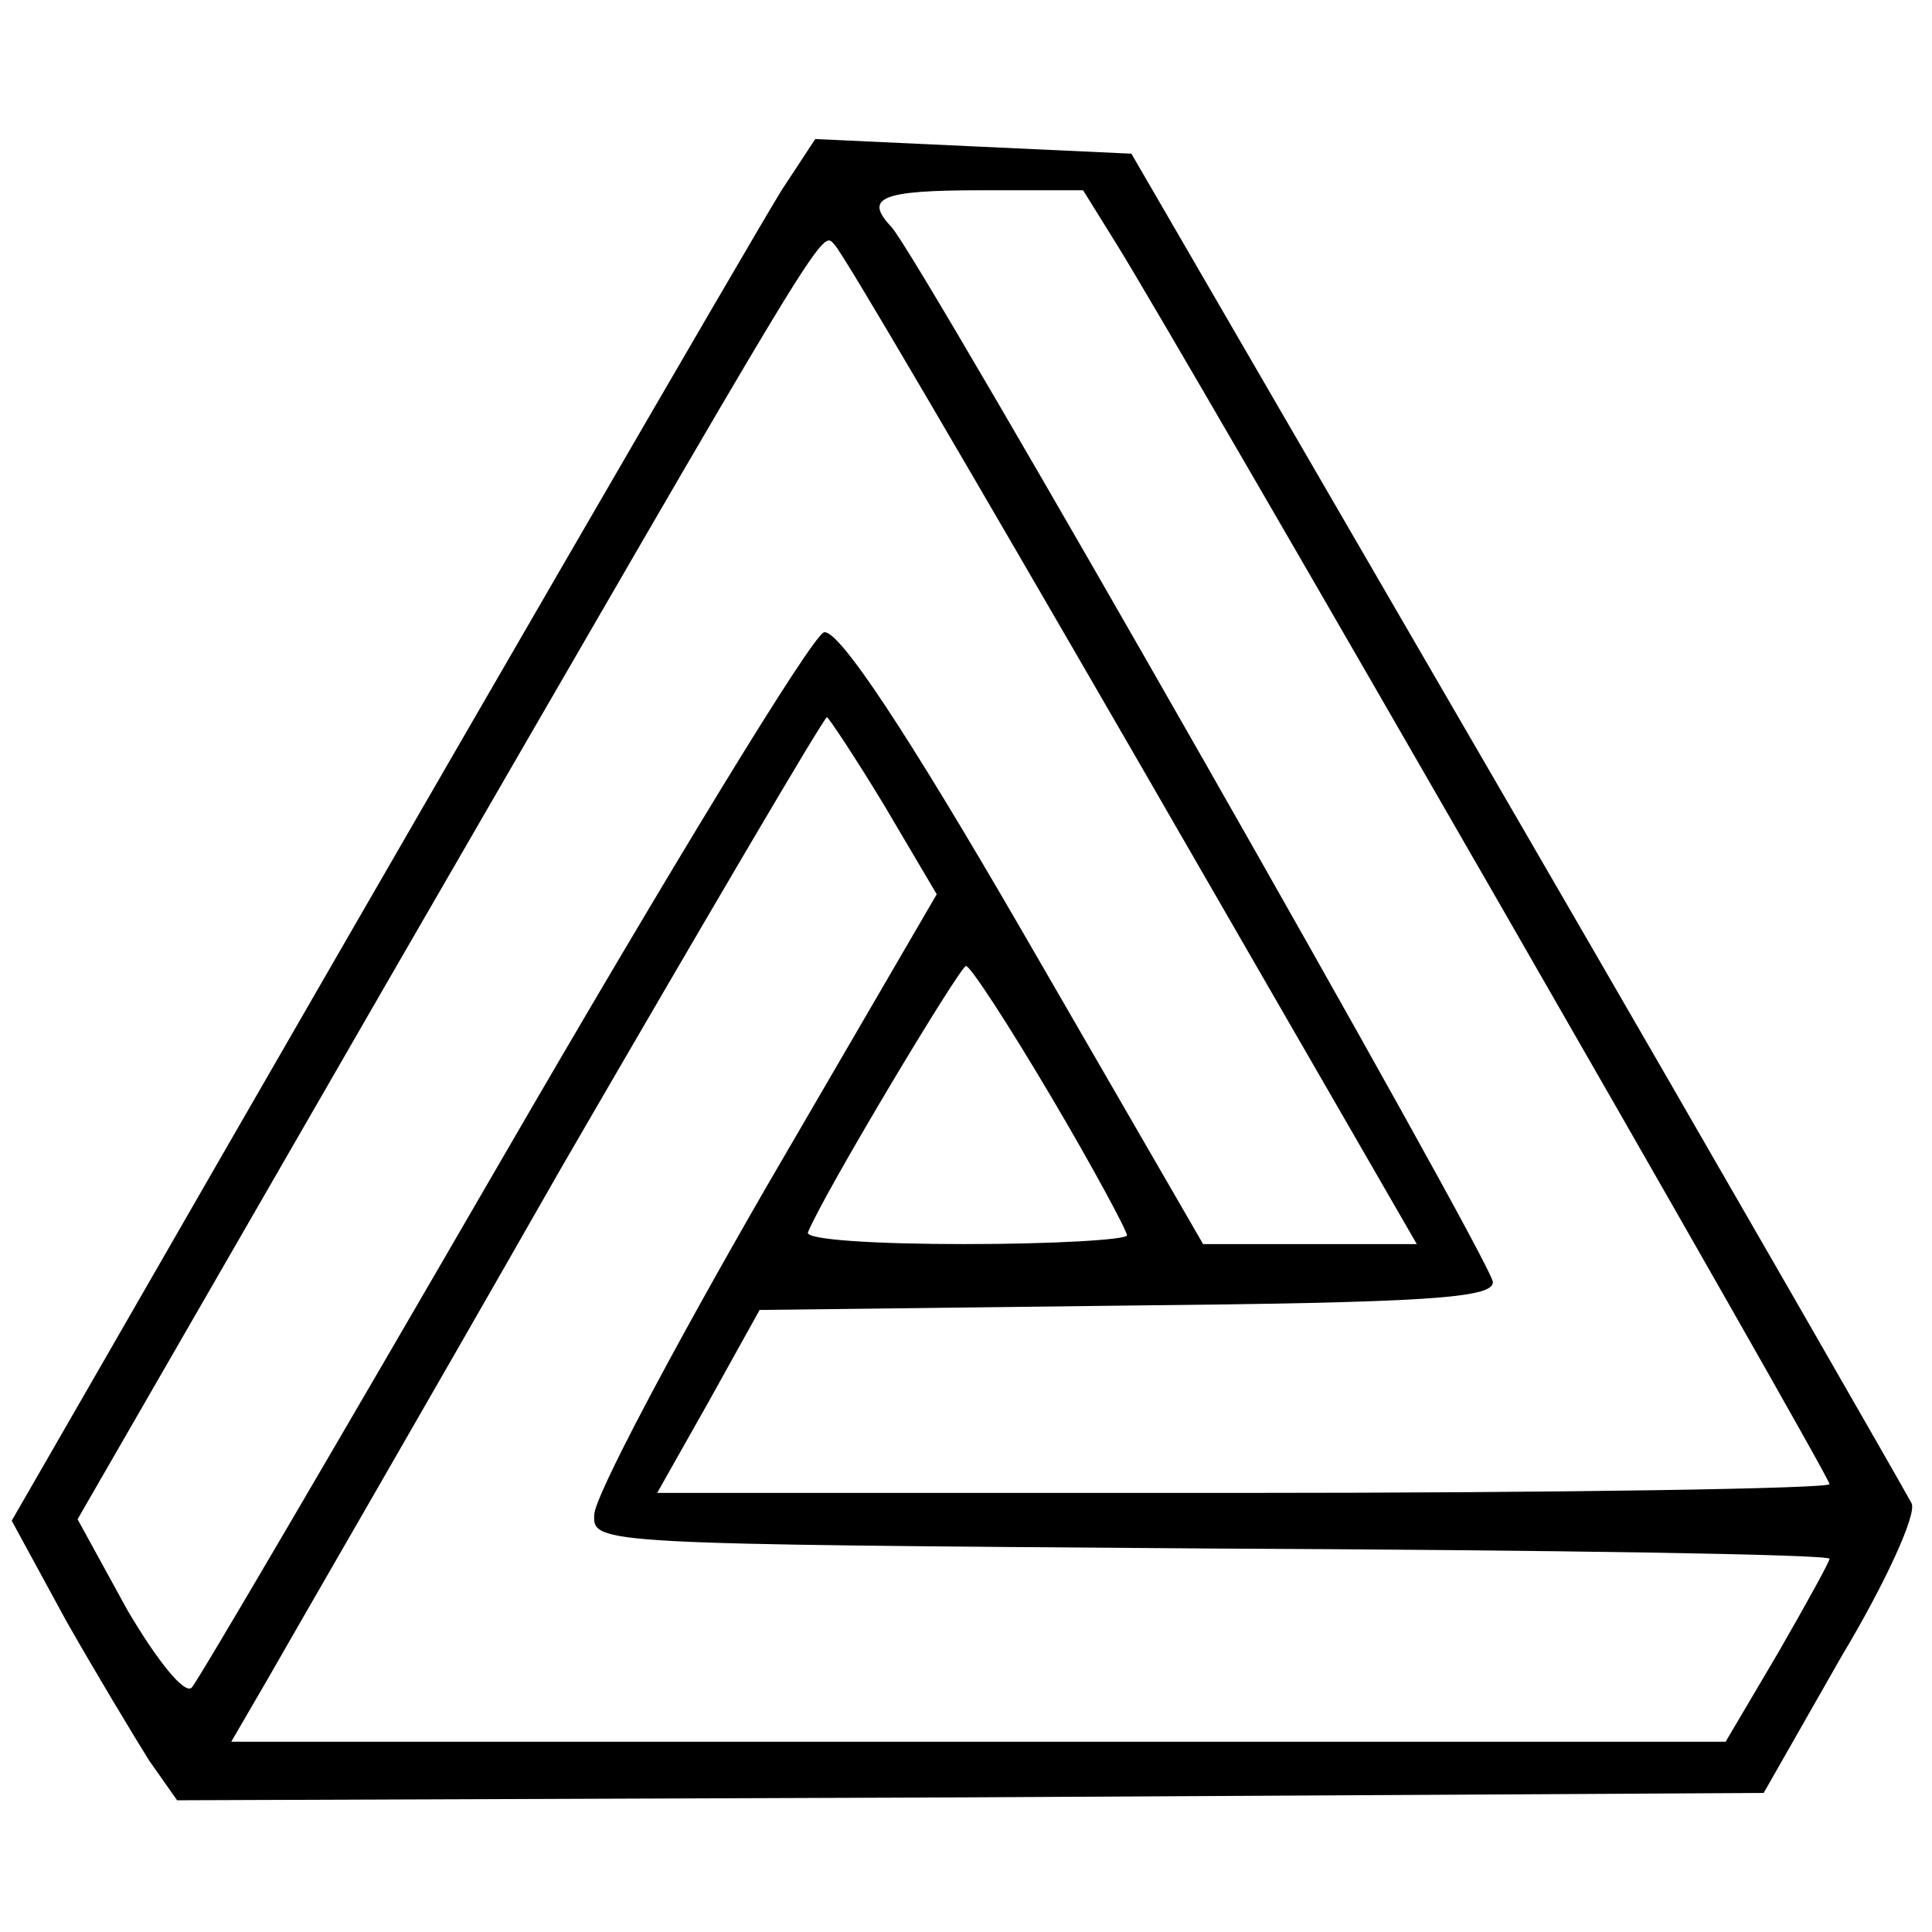
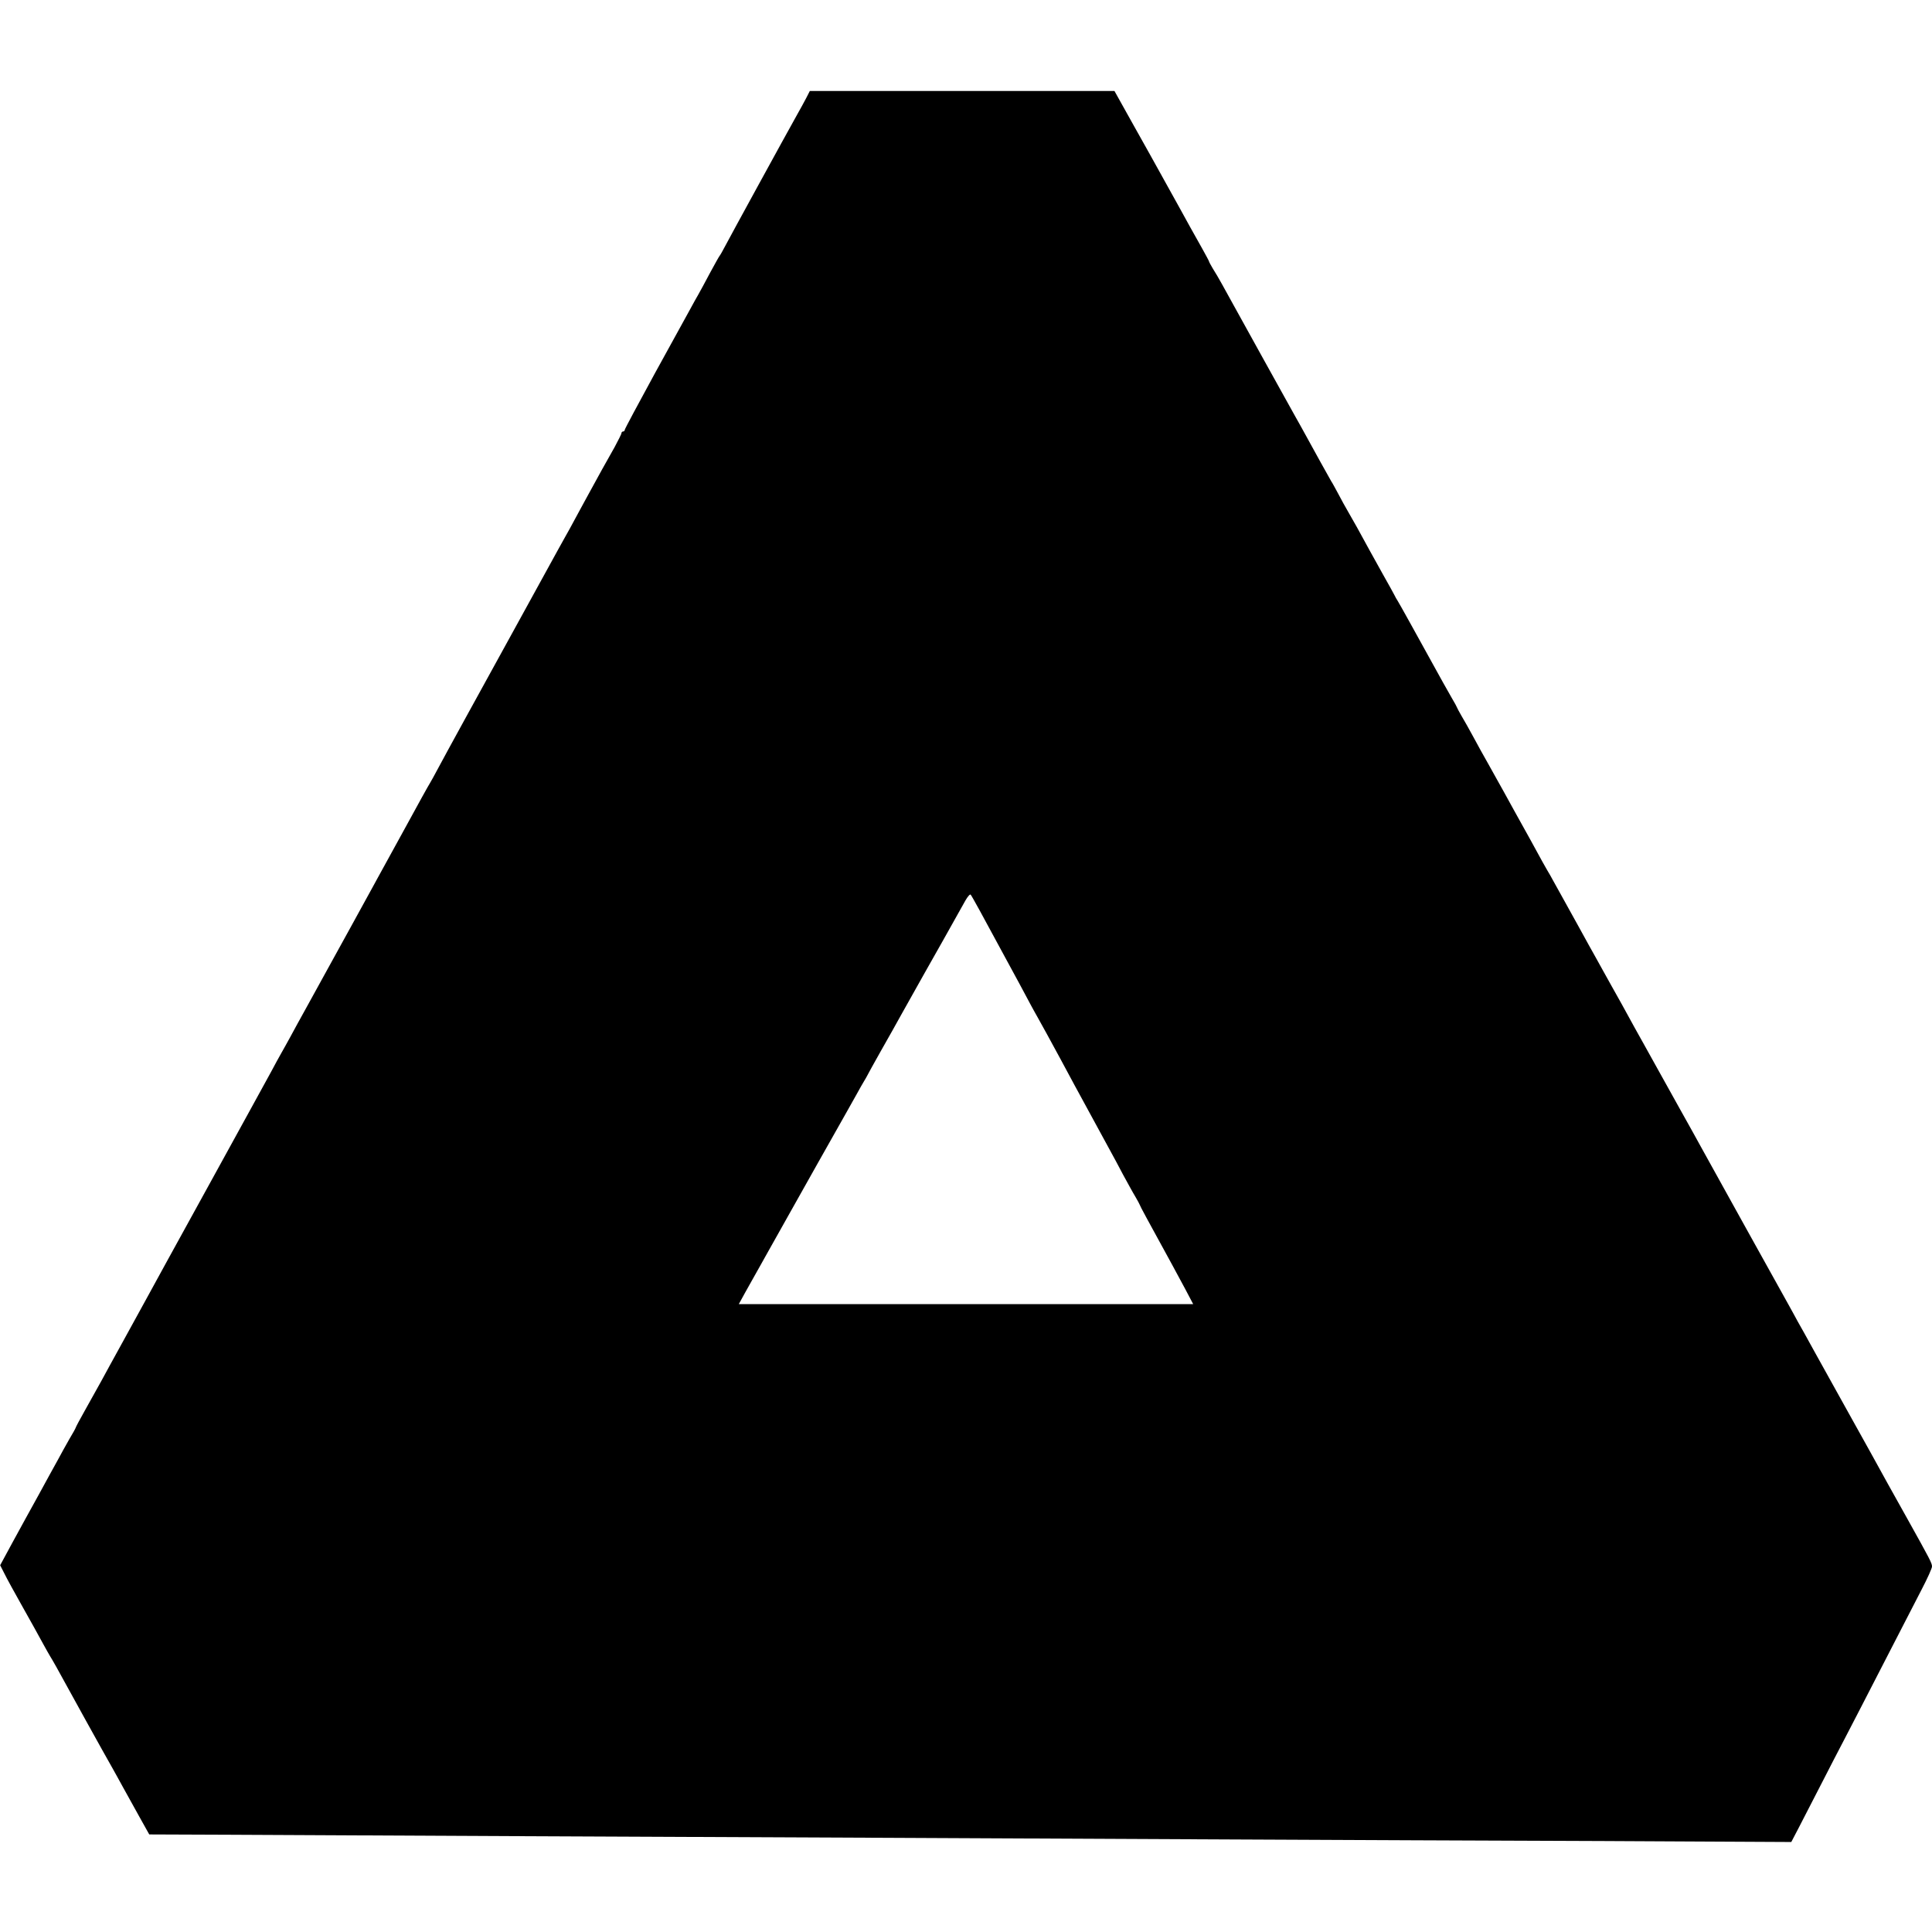
- <svg xmlns="http://www.w3.org/2000/svg" version="1.0" width="132pt" height="132pt" viewBox="0 0 132 132" preserveAspectRatio="xMidYMid meet">
-   <g transform="translate(0,132) scale(0.1,-0.1)" fill="#000000" stroke="none">
-     <path d="M534 1190 c-18 -29 -231 -396 -473 -817 l-53 -92 37 -68 c21 -37 47 -80 57 -96 l19 -27 542 2 542 3 53 93 c30 50 52 98 48 105 -3 6 -124 217 -269 467 l-264 455 -108 5 -108 5 -23 -35z m229 -37 c43 -69 487 -841 487 -847 0 -3 -180 -6 -401 -6 l-400 0 35 62 35 63 251 3 c204 2 250 5 250 16 0 13 -392 701 -411 721 -19 20 -7 25 61 25 l70 0 23 -37z m10 -345 l195 -338 -73 0 -73 0 -122 211 c-81 140 -127 209 -137 207 -8 -2 -106 -163 -219 -358 -113 -195 -209 -359 -213 -363 -5 -5 -24 19 -44 53 l-34 62 211 366 c303 524 297 515 306 505 5 -4 96 -160 203 -345z m-169 -38 l36 -61 -117 -201 c-64 -111 -117 -211 -117 -223 -1 -20 3 -20 422 -23 232 -1 422 -4 422 -7 0 -2 -16 -31 -35 -64 l-36 -61 -510 0 -511 0 25 43 c13 23 104 180 201 350 98 169 179 307 181 307 1 0 19 -27 39 -60z m114 -199 c29 -49 52 -92 52 -95 0 -3 -50 -6 -111 -6 -61 0 -109 3 -107 8 11 27 104 182 108 182 3 0 29 -40 58 -89z" />
+ <svg xmlns="http://www.w3.org/2000/svg" version="1.0" width="1200pt" height="1200pt" viewBox="0 0 1200 1200" preserveAspectRatio="xMidYMid meet">
+   <g transform="translate(0,1200) scale(0.1,-0.1)" fill="#000000" stroke="none">
+     <path d="M5007 11390 c-13 -25 -36 -67 -52 -95 -80 -143 -422 -768 -449 -820 -17 -33 -34 -62 -37 -65 -3 -3 -29 -50 -59 -105 -29 -55 -62 -116 -73 -135 -11 -19 -34 -60 -50 -90 -17 -30 -115 -209 -219 -398 -103 -189 -188 -347 -188 -353 0 -5 -4 -9 -10 -9 -5 0 -10 -5 -10 -10 0 -6 -20 -45 -43 -88 -24 -42 -59 -104 -77 -137 -18 -33 -56 -103 -85 -155 -28 -52 -68 -124 -87 -160 -19 -36 -44 -81 -55 -100 -11 -19 -33 -60 -50 -90 -57 -104 -256 -465 -283 -515 -195 -354 -417 -758 -455 -830 -26 -49 -51 -94 -55 -100 -4 -5 -74 -131 -155 -280 -81 -148 -159 -290 -173 -315 -13 -25 -37 -67 -52 -95 -34 -62 -182 -332 -220 -400 -58 -105 -128 -233 -164 -298 -20 -37 -46 -84 -58 -105 -11 -20 -34 -62 -50 -92 -17 -30 -40 -73 -53 -95 -12 -22 -40 -71 -60 -110 -21 -38 -196 -358 -390 -710 -194 -352 -369 -671 -390 -710 -21 -38 -84 -153 -140 -255 -56 -102 -118 -214 -137 -250 -20 -36 -63 -114 -97 -174 -34 -60 -61 -111 -61 -114 0 -2 -17 -34 -39 -70 -21 -37 -54 -96 -73 -132 -20 -36 -73 -132 -118 -215 -46 -82 -118 -215 -161 -293 l-78 -144 26 -51 c14 -29 65 -122 113 -207 48 -85 104 -186 125 -225 21 -38 41 -74 45 -80 4 -5 21 -36 39 -67 67 -123 306 -555 351 -633 12 -22 41 -73 63 -114 22 -40 68 -123 102 -184 l62 -111 509 -2 c280 -1 1105 -5 1834 -9 729 -3 1737 -8 2240 -10 503 -2 1448 -7 2100 -10 652 -3 1709 -8 2350 -10 l1166 -6 46 88 c25 48 87 169 138 268 51 99 118 230 150 290 54 103 109 211 325 630 48 94 116 225 151 293 35 67 64 131 64 142 0 21 -10 40 -155 300 -54 96 -108 193 -120 215 -55 101 -142 257 -255 460 -67 121 -157 283 -200 360 -42 77 -89 161 -104 187 -14 27 -38 69 -52 95 -15 27 -138 248 -274 493 -136 245 -260 470 -277 500 -16 30 -73 132 -125 225 -52 94 -110 197 -128 230 -18 33 -63 114 -100 180 -37 66 -81 145 -97 175 -16 30 -61 111 -100 180 -38 69 -84 150 -100 180 -17 30 -66 118 -108 195 -43 77 -91 165 -108 195 -17 30 -39 71 -50 90 -10 19 -27 49 -37 65 -16 27 -30 53 -105 190 -12 22 -57 103 -100 180 -42 77 -91 165 -108 195 -17 30 -39 70 -49 88 -45 79 -57 102 -98 177 -24 44 -56 102 -72 128 -15 26 -28 50 -28 52 0 2 -15 30 -34 62 -35 61 -68 120 -119 213 -80 145 -208 377 -217 390 -6 8 -13 22 -17 30 -4 8 -36 67 -72 130 -35 63 -74 133 -86 155 -71 131 -91 166 -125 225 -21 36 -52 92 -69 125 -18 33 -36 67 -42 75 -9 15 -114 204 -169 305 -15 28 -39 70 -53 95 -28 50 -361 650 -399 720 -14 25 -40 72 -58 105 -18 33 -44 77 -57 97 -12 21 -23 40 -23 43 0 3 -20 40 -44 83 -24 42 -57 102 -74 132 -26 47 -70 128 -202 365 -15 28 -82 147 -148 265 l-120 215 -946 0 -946 0 -23 -45z m1200 -5270 c94 -173 183 -337 197 -365 15 -27 31 -57 36 -65 14 -24 104 -188 148 -270 34 -64 85 -159 312 -575 15 -27 49 -90 75 -140 27 -49 61 -112 77 -138 15 -26 28 -50 28 -52 0 -4 42 -82 200 -370 18 -33 55 -102 82 -152 l49 -93 -1411 0 -1411 0 12 22 c7 13 40 73 74 133 34 61 74 131 88 157 15 26 48 85 73 130 26 46 57 101 69 123 12 22 92 164 177 315 85 151 164 291 175 310 11 19 37 66 59 105 21 38 44 79 51 90 7 11 16 27 20 35 4 8 41 76 83 150 42 74 102 180 132 235 31 55 95 170 143 255 48 85 99 175 113 200 27 48 100 178 139 248 14 24 28 40 32 35 5 -4 85 -150 178 -323z" />
  </g>
</svg>
